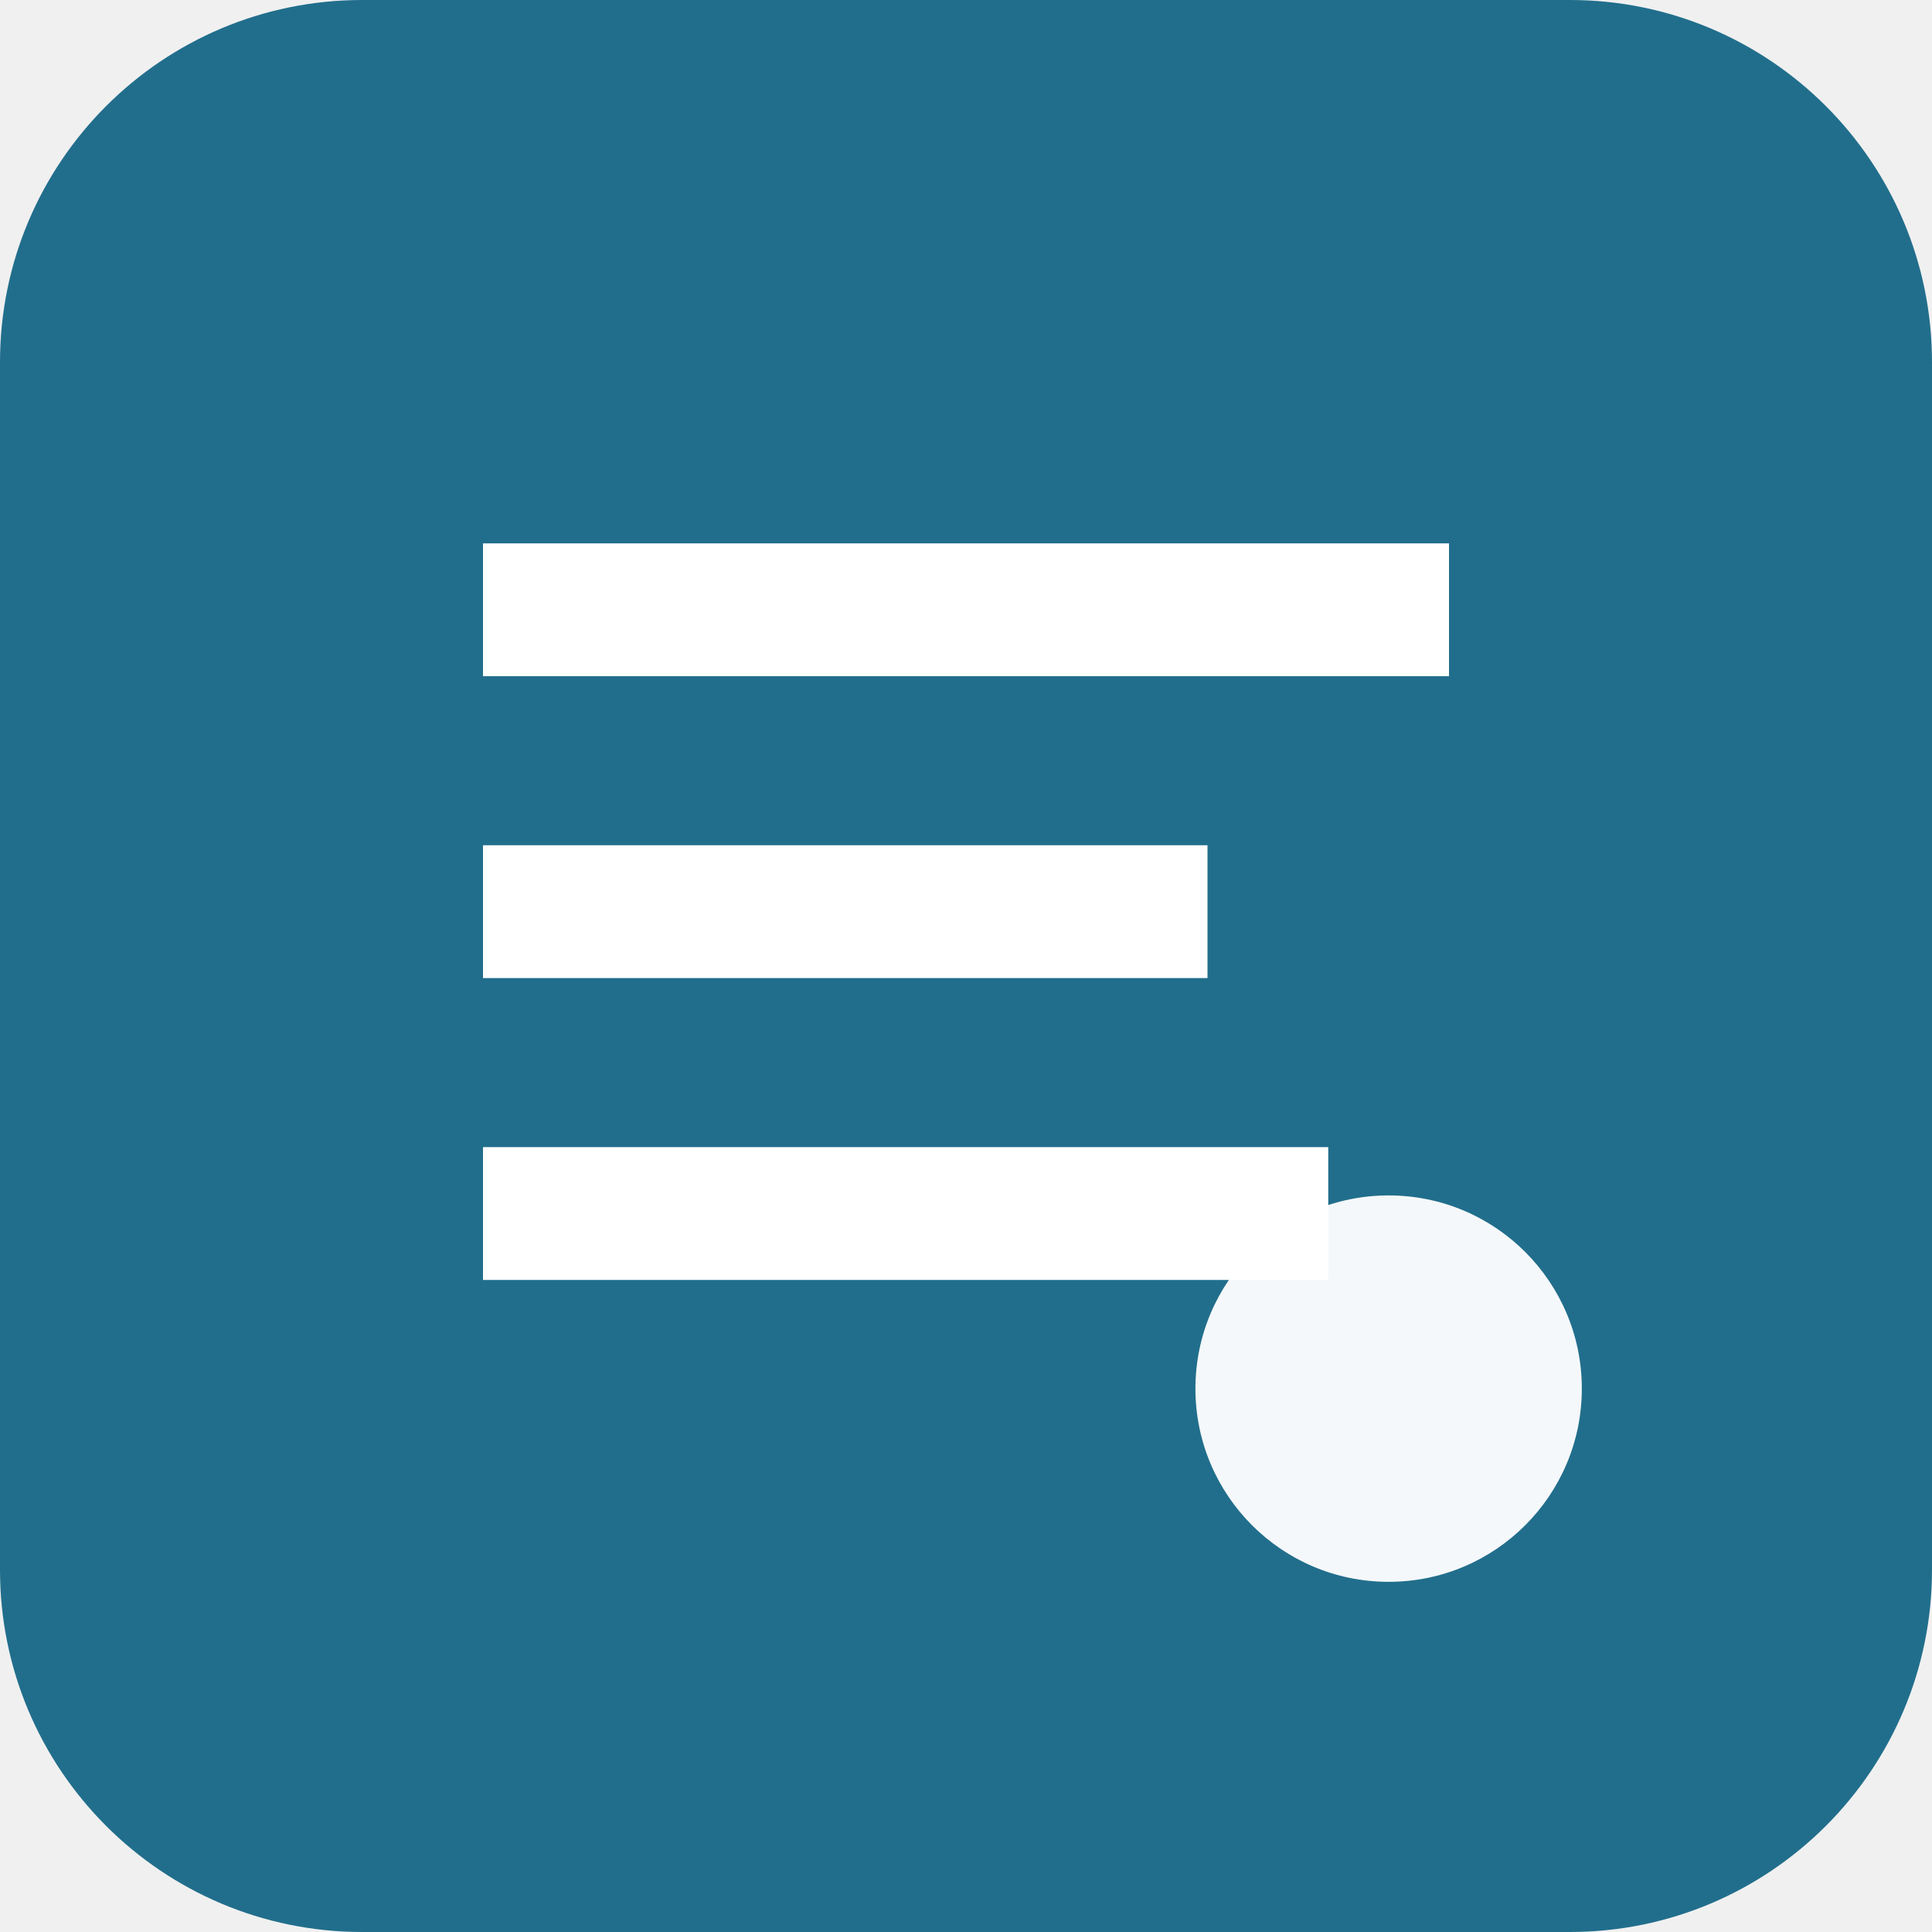
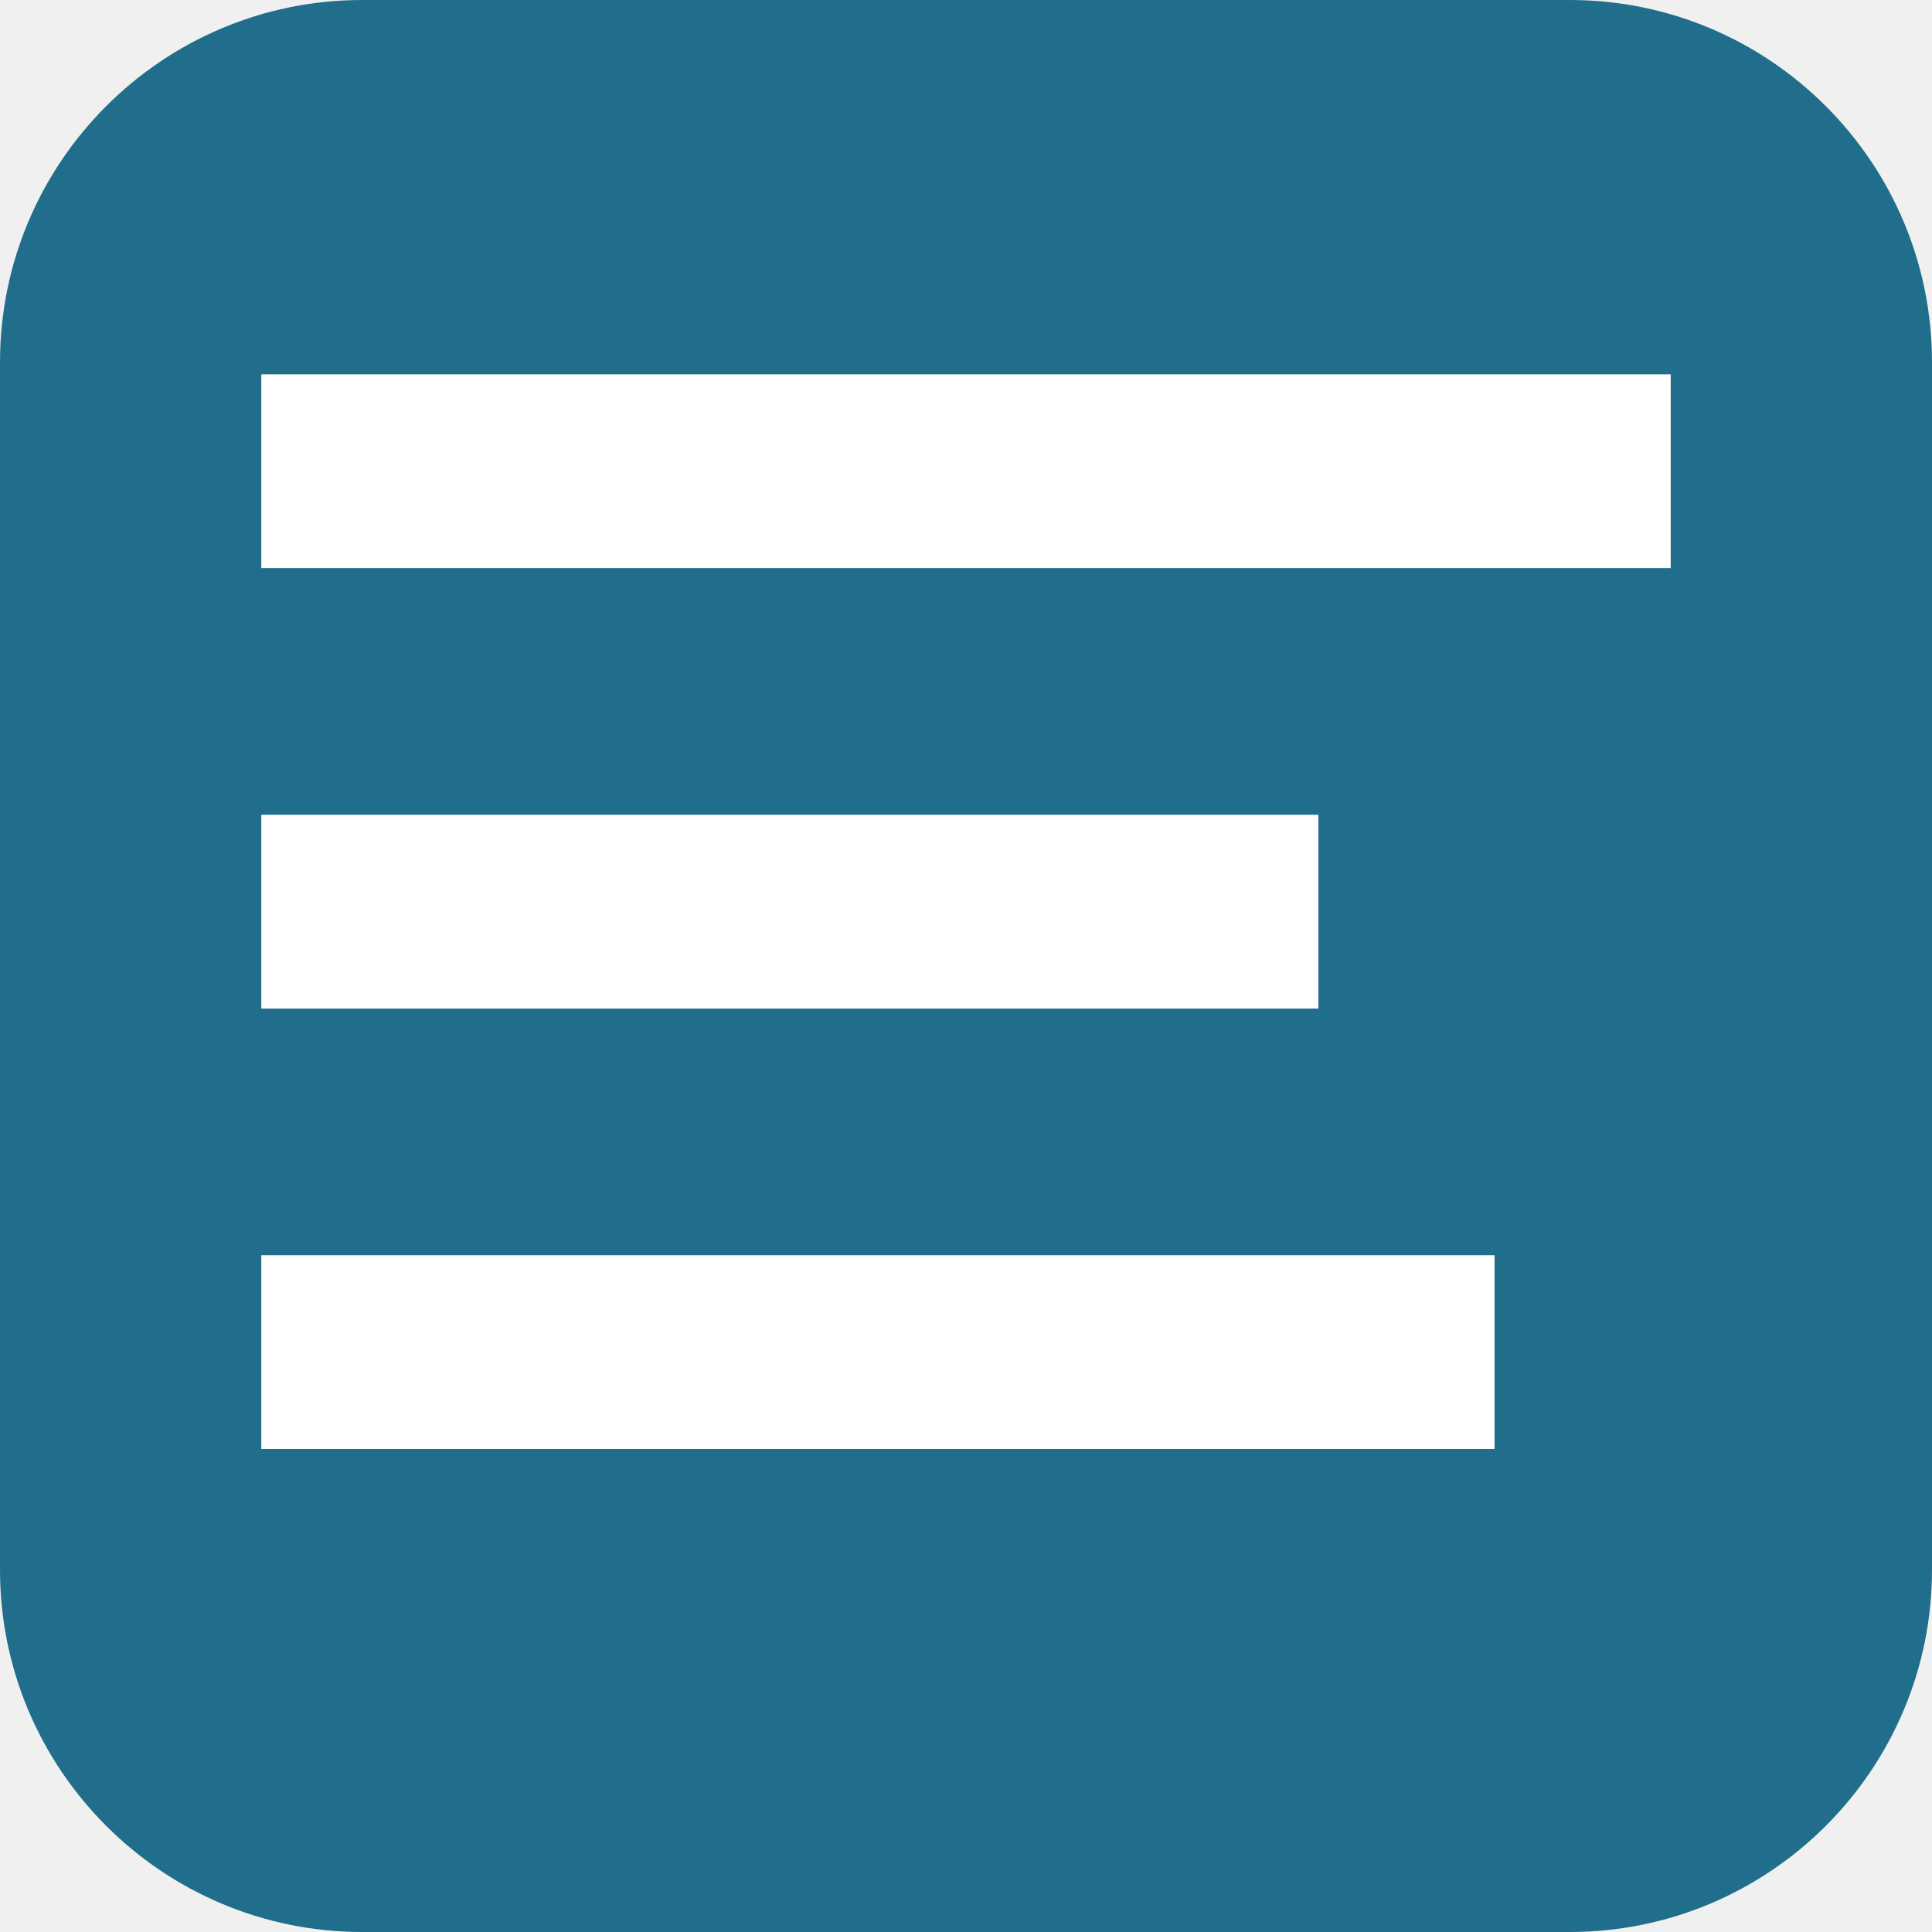
- <svg xmlns="http://www.w3.org/2000/svg" viewBox="0 0 32 32">
-   <rect width="32" height="32" rx="6" fill="#216e8c" />
-   <path fill="#fff" d="M8 9h16v2.2H8zm0 5h12v2.2H8zm0 5h14v2.2H8z" />
-   <circle cx="23" cy="23" r="3.2" fill="#fff" opacity="0.95" />
+ <svg xmlns="http://www.w3.org/2000/svg" width="100%" height="100%" viewBox="0 0 32 32" version="1.1" xml:space="preserve" style="fill-rule:evenodd;clip-rule:evenodd;stroke-linejoin:round;stroke-miterlimit:2;">
+   <path d="M32,6L32,26C32,29.311 29.311,32 26,32L6,32C2.689,32 0,29.311 0,26L0,6C0,2.689 2.689,0 6,0L26,0C29.311,0 32,2.689 32,6Z" style="fill:rgb(33,110,140);" />
+   <g transform="matrix(1.45902,0,0,1.45902,-7.34426,-6.93115)">
+     <path d="M8,9L24,9L24,11.2L8,11.2L8,9ZM8,14L20,14L20,16.2L8,16.2L8,14ZM8,19L22,19L22,21.2L8,21.2L8,19Z" style="fill:white;fill-rule:nonzero;" />
+   </g>
</svg>
